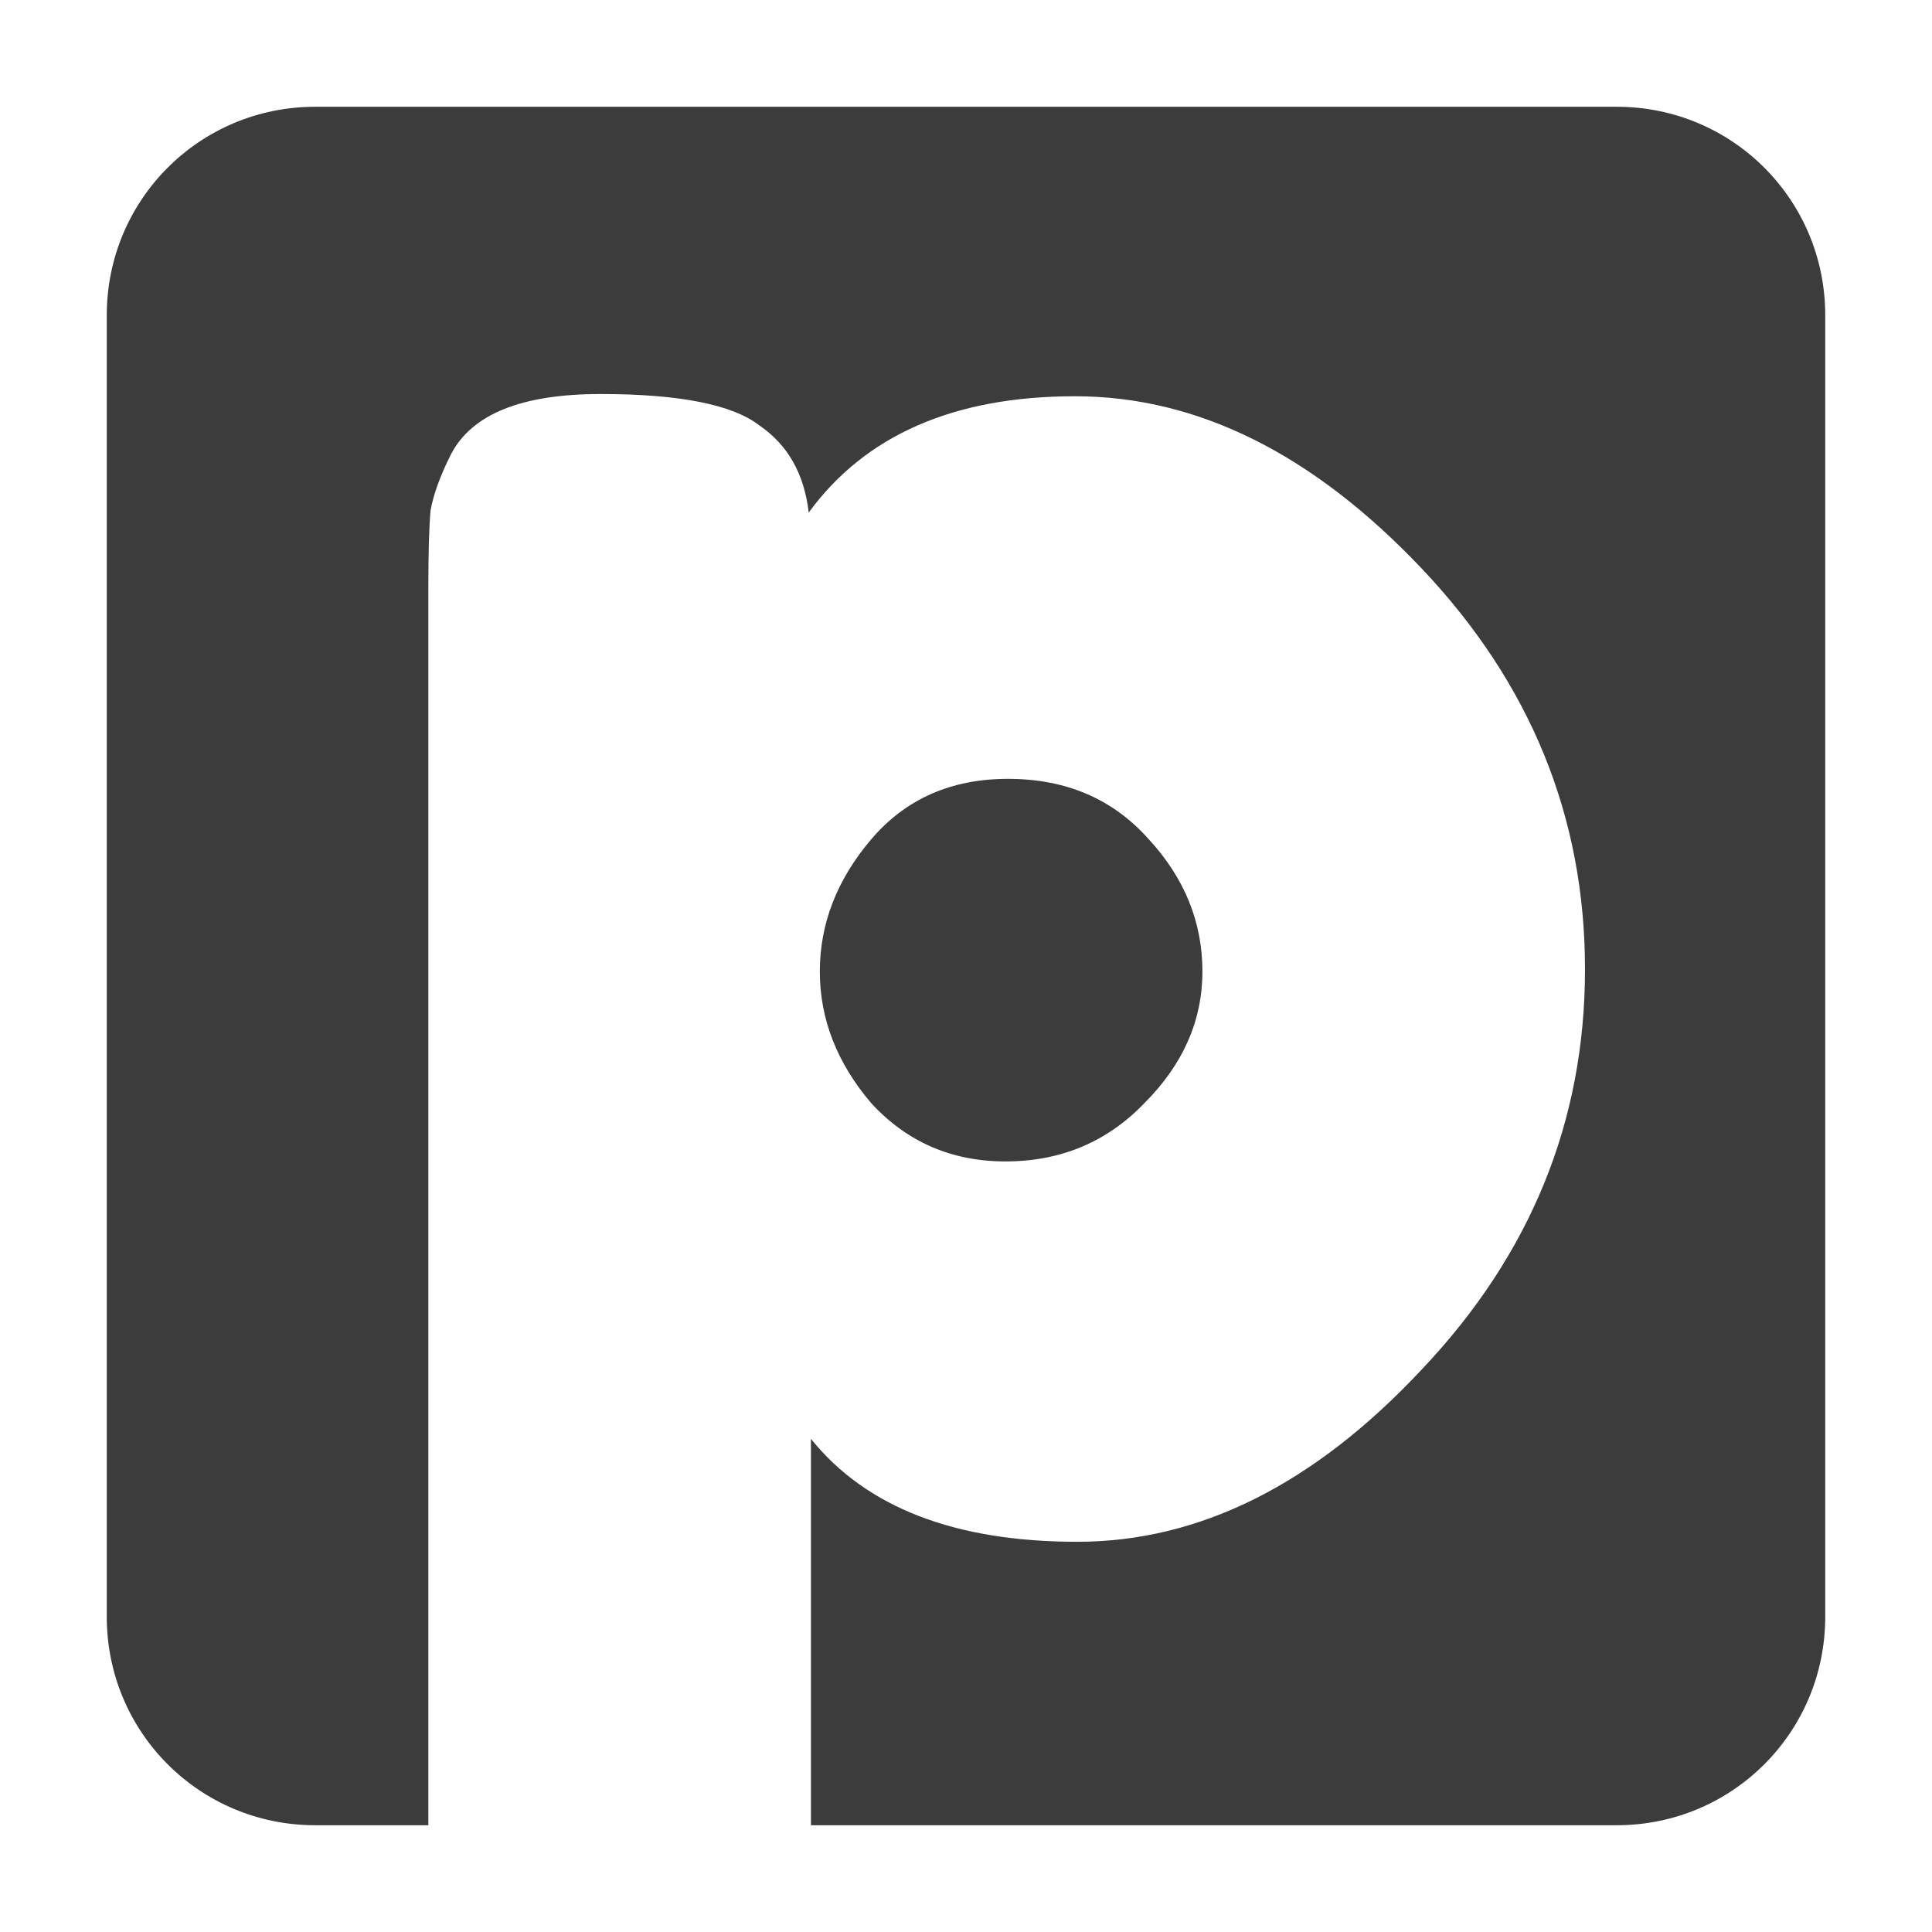
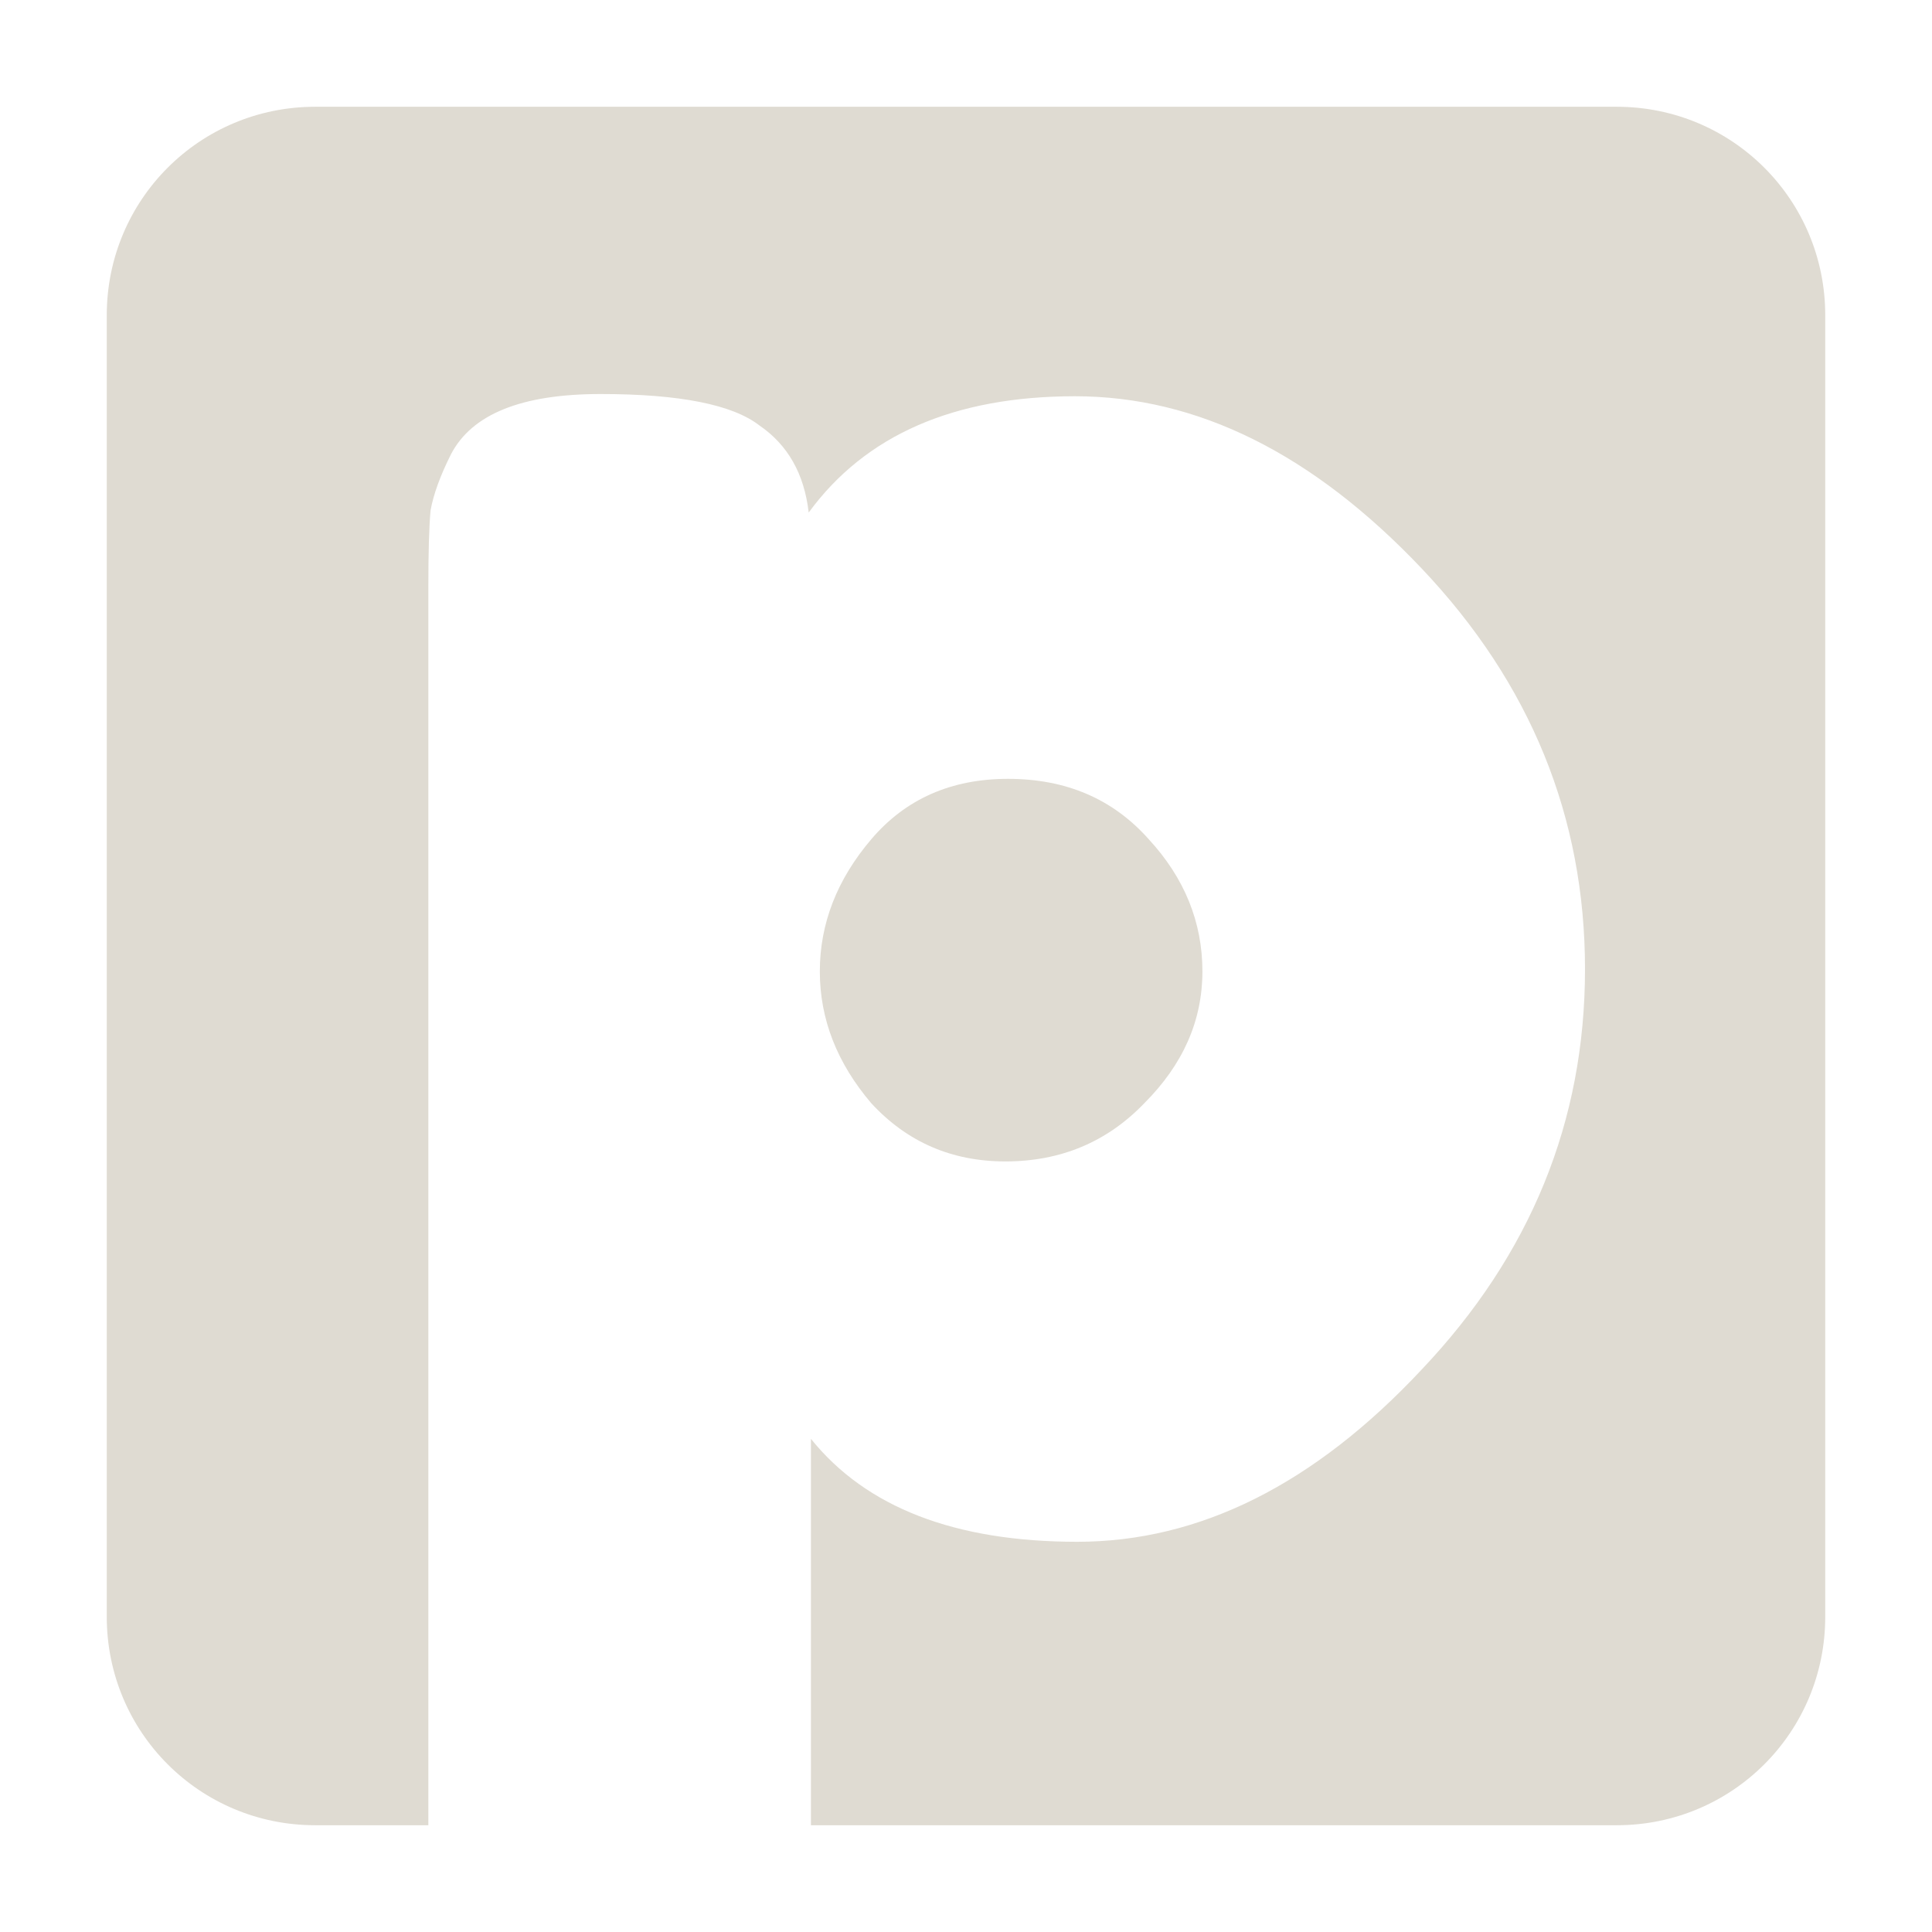
<svg xmlns="http://www.w3.org/2000/svg" width="190" height="190" viewBox="0 0 190 190" id="svg2" version="1.1">
  <defs id="defs4" />
  <g id="layer1" transform="translate(-241.5312,-173.5)">
-     <path style="fill:#3c3c3c;fill-opacity:1;stroke:none" d="M 31 10.5 C 19.643 10.5 10.5 19.643 10.5 31 L 10.5 159 C 10.5 170.357 19.643 179.5 31 179.5 L 42.125 179.5 L 42.125 57.688 C 42.125 54.314 42.197 51.801 42.344 50.188 C 42.637 48.574 43.317 46.741 44.344 44.688 C 46.397 40.728 51.289 38.75 59.062 38.75 C 66.836 38.75 72.047 39.791 74.688 41.844 C 77.474 43.751 79.091 46.593 79.531 50.406 C 85.105 42.78 93.839 38.969 105.719 38.969 C 117.745 38.969 129.106 44.613 139.812 55.906 C 150.519 67.2 155.875 80.353 155.875 95.312 C 155.875 110.273 150.519 123.394 139.812 134.688 C 129.252 145.981 117.964 151.625 105.938 151.625 C 93.911 151.625 85.177 148.247 79.75 141.5 L 79.75 179.5 L 159 179.5 C 170.357 179.5 179.5 170.357 179.5 159 L 179.5 31 C 179.5 19.643 170.357 10.5 159 10.5 L 31 10.5 z M 99.125 76.594 C 93.552 76.594 89.061 78.571 85.688 82.531 C 82.314 86.491 80.625 90.838 80.625 95.531 C 80.625 100.225 82.314 104.54 85.688 108.5 C 89.207 112.313 93.595 114.219 98.875 114.219 C 104.302 114.219 108.865 112.313 112.531 108.5 C 116.344 104.687 118.25 100.371 118.25 95.531 C 118.25 90.691 116.489 86.345 112.969 82.531 C 109.449 78.571 104.845 76.594 99.125 76.594 z " transform="translate(241.5312,173.5)" id="rect4424" />
+     <path style="fill:#dfdbd2;fill-opacity:1;stroke:none" d="M 31 10.5 C 19.643 10.5 10.5 19.643 10.5 31 L 10.5 159 C 10.5 170.357 19.643 179.5 31 179.5 L 42.125 179.5 L 42.125 57.688 C 42.125 54.314 42.197 51.801 42.344 50.188 C 42.637 48.574 43.317 46.741 44.344 44.688 C 46.397 40.728 51.289 38.75 59.062 38.75 C 66.836 38.75 72.047 39.791 74.688 41.844 C 77.474 43.751 79.091 46.593 79.531 50.406 C 85.105 42.78 93.839 38.969 105.719 38.969 C 117.745 38.969 129.106 44.613 139.812 55.906 C 150.519 67.2 155.875 80.353 155.875 95.312 C 155.875 110.273 150.519 123.394 139.812 134.688 C 129.252 145.981 117.964 151.625 105.938 151.625 C 93.911 151.625 85.177 148.247 79.75 141.5 L 79.75 179.5 L 159 179.5 C 170.357 179.5 179.5 170.357 179.5 159 L 179.5 31 C 179.5 19.643 170.357 10.5 159 10.5 L 31 10.5 z M 99.125 76.594 C 93.552 76.594 89.061 78.571 85.688 82.531 C 82.314 86.491 80.625 90.838 80.625 95.531 C 80.625 100.225 82.314 104.54 85.688 108.5 C 89.207 112.313 93.595 114.219 98.875 114.219 C 104.302 114.219 108.865 112.313 112.531 108.5 C 116.344 104.687 118.25 100.371 118.25 95.531 C 118.25 90.691 116.489 86.345 112.969 82.531 C 109.449 78.571 104.845 76.594 99.125 76.594 z " transform="translate(241.5312,173.5)" id="rect4424" />
  </g>
</svg>
